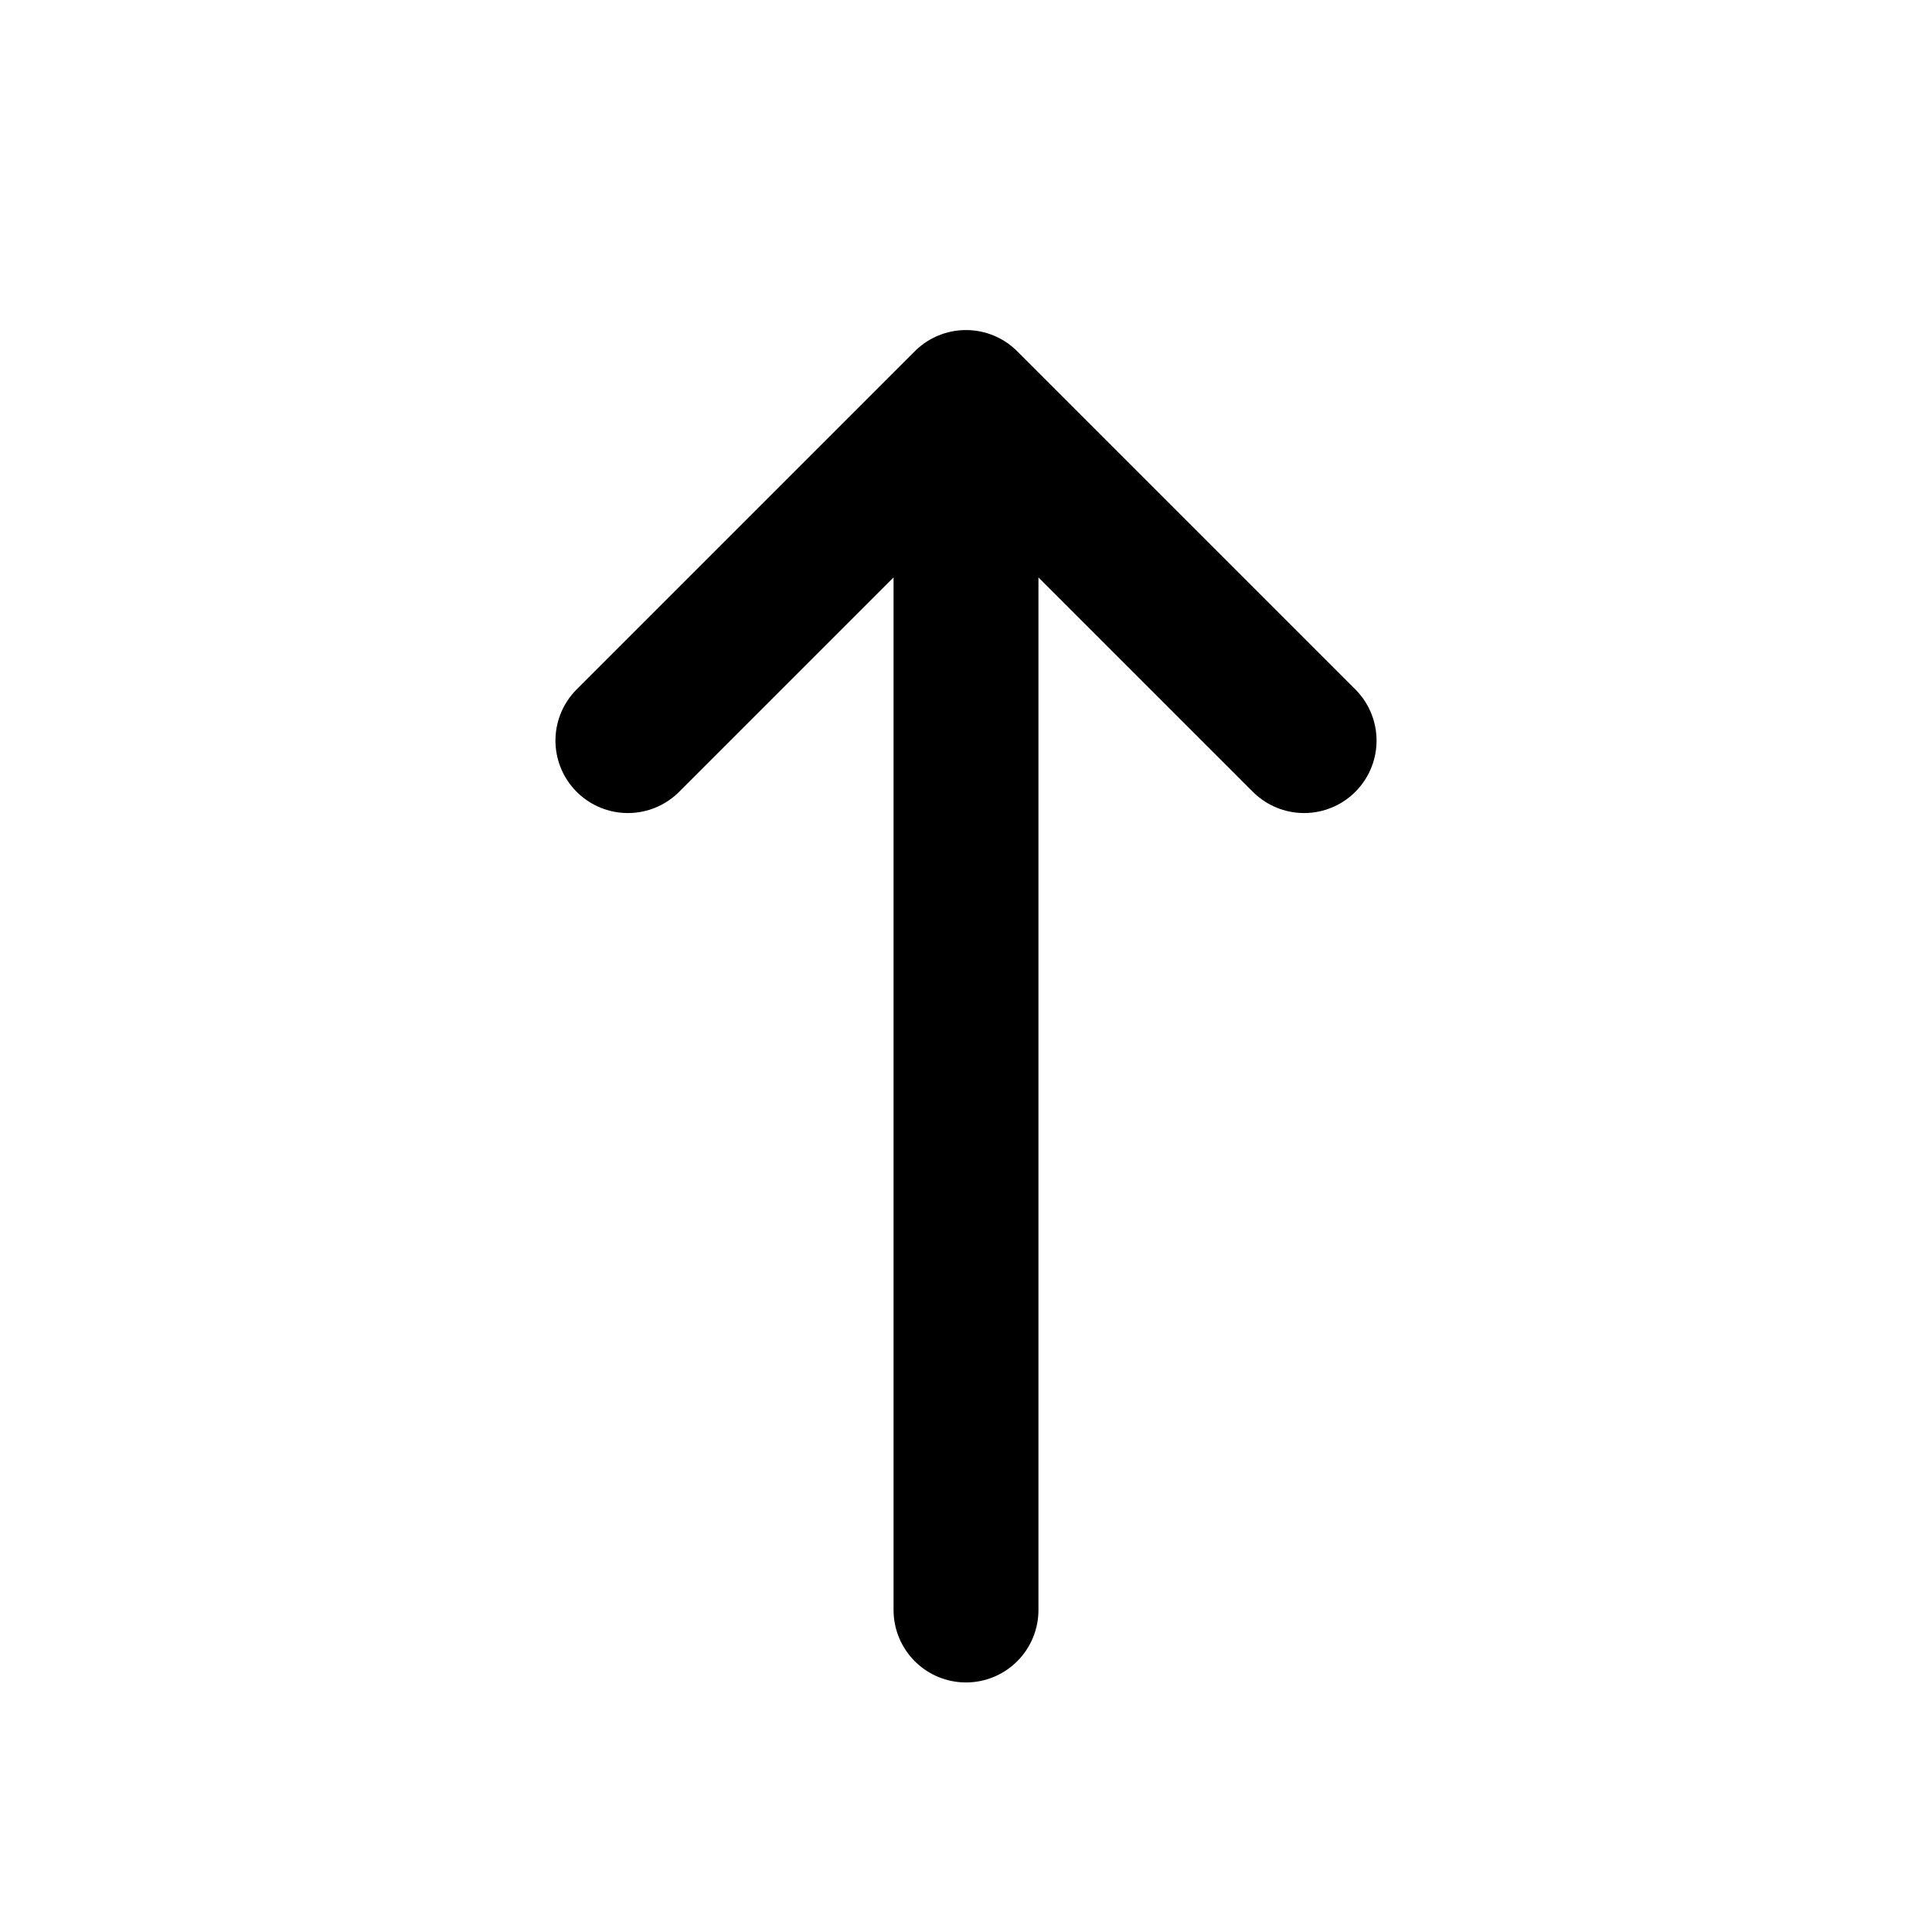
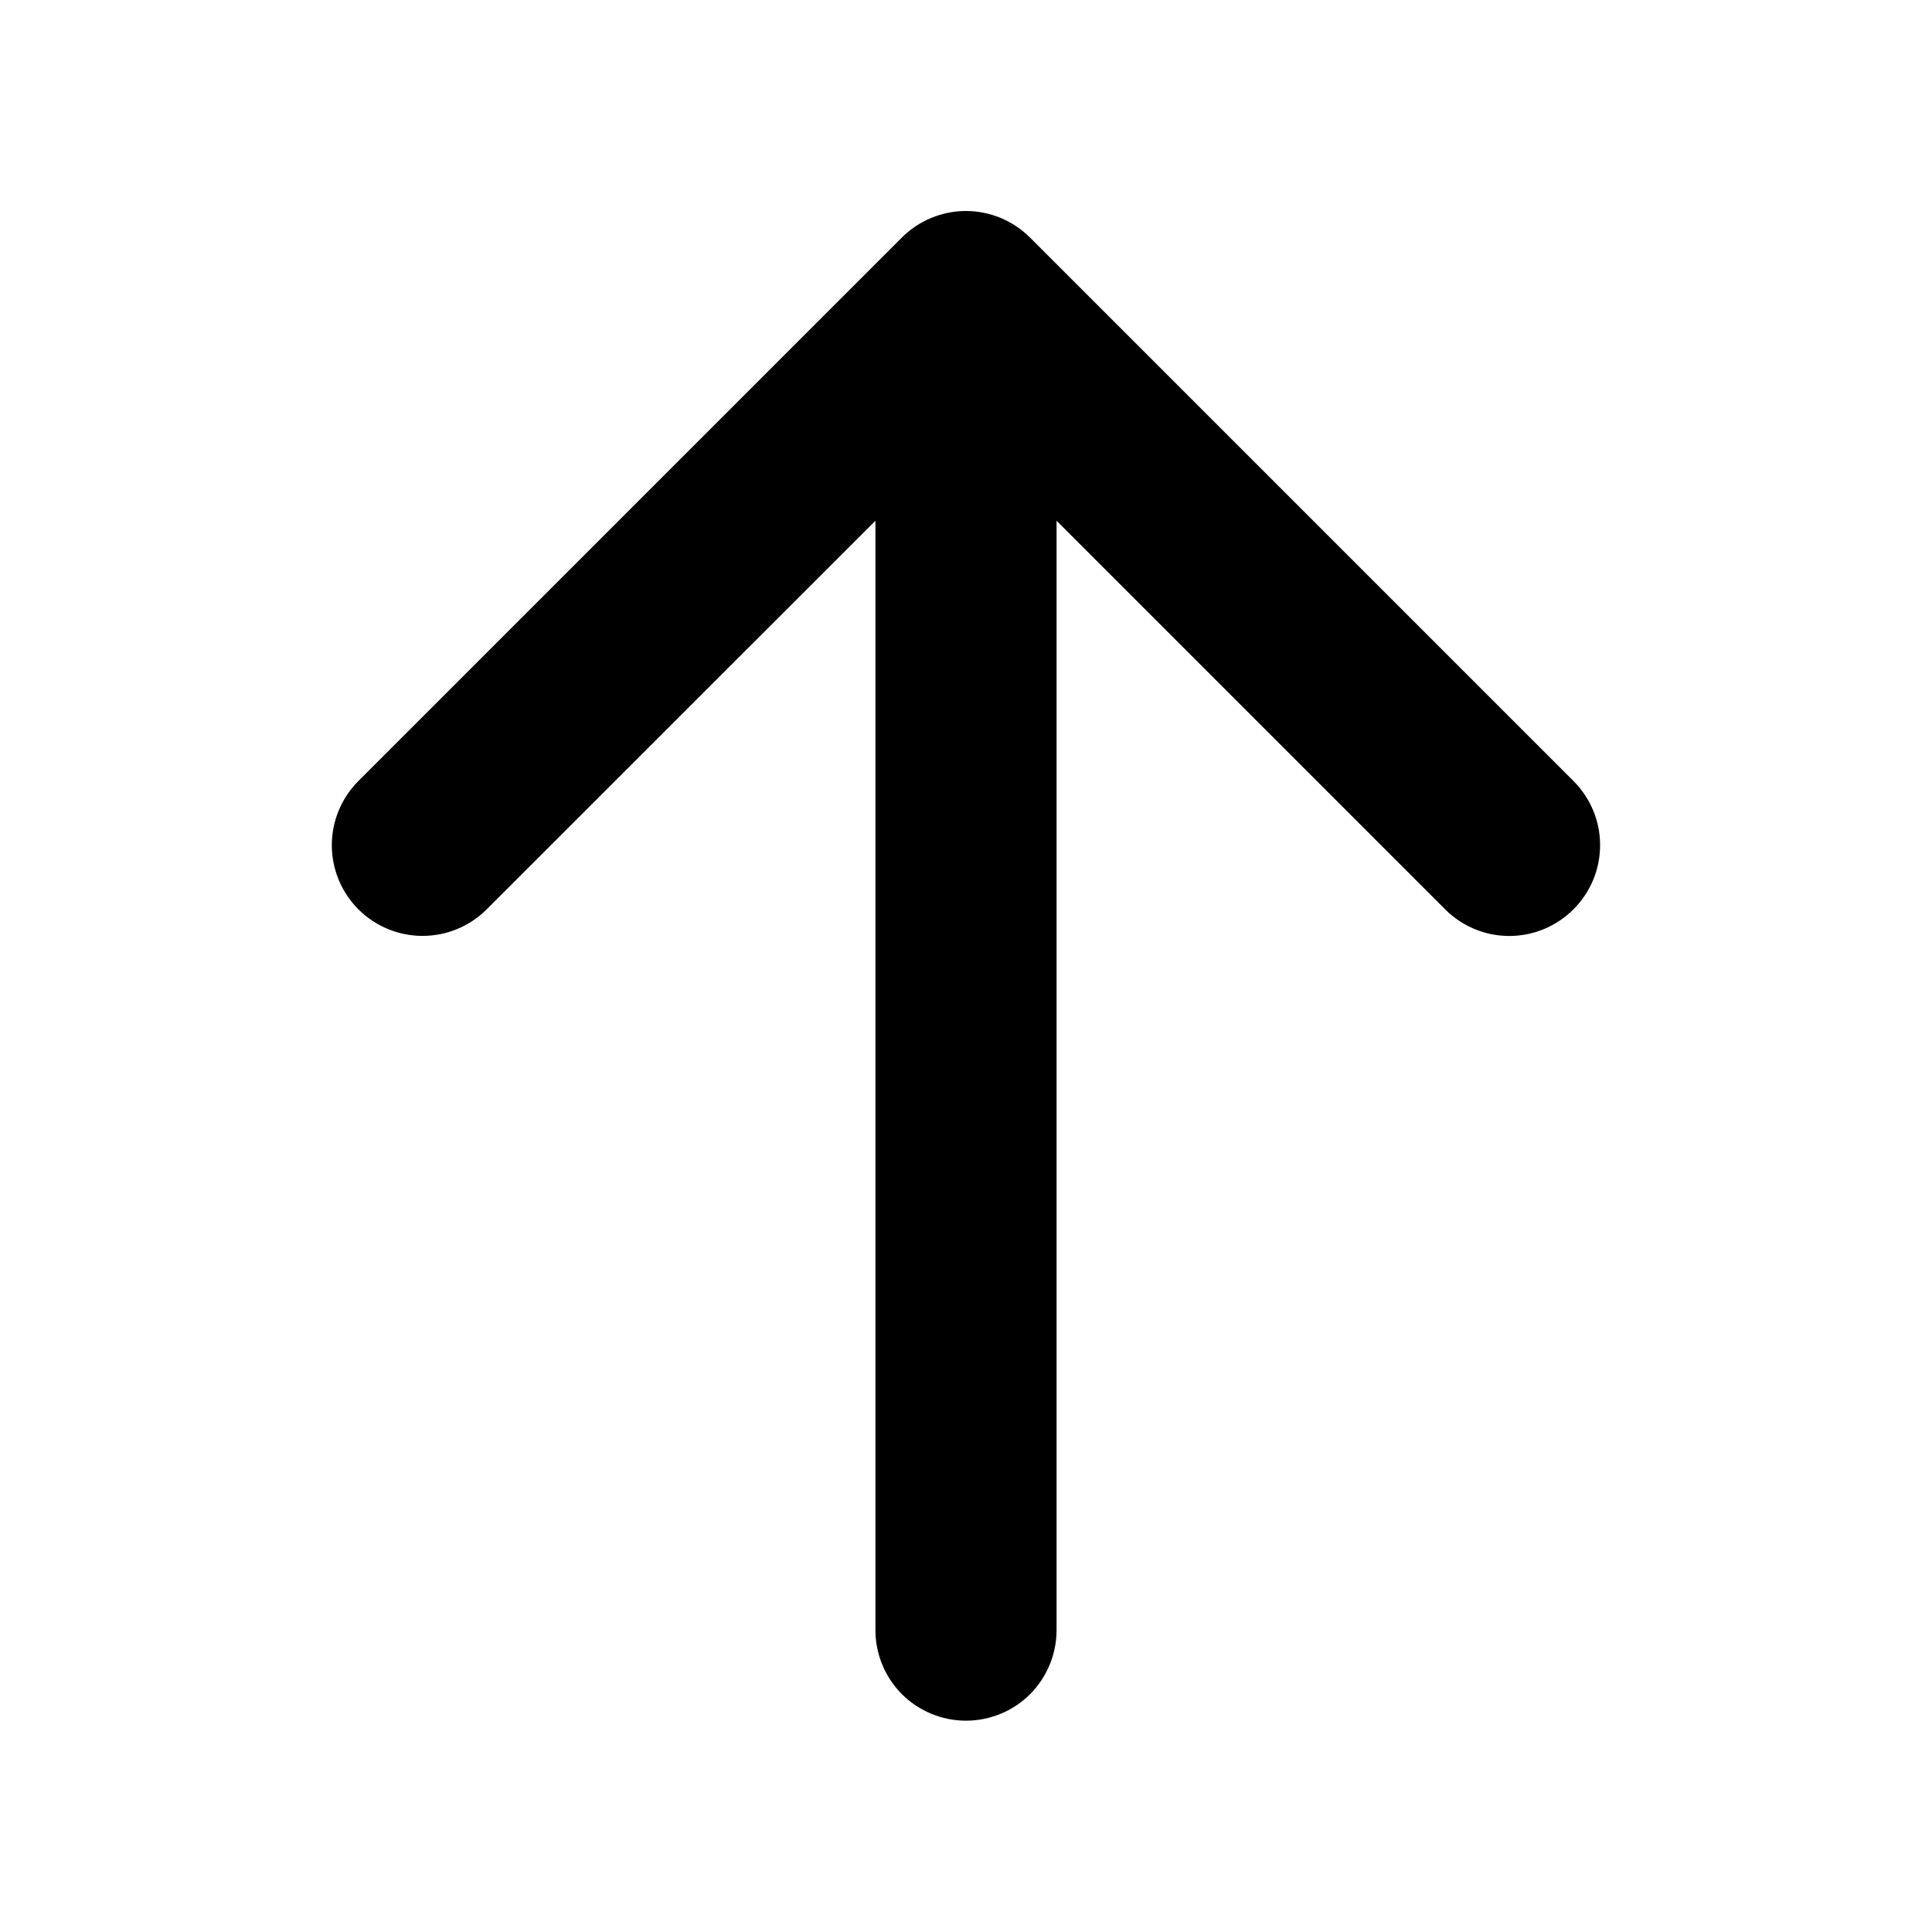
- <svg xmlns="http://www.w3.org/2000/svg" viewBox="0 0 24 24" fill="none" stroke="currentColor" stroke-width="1.8" stroke-linecap="round" stroke-linejoin="round">
-   <path d="M12 20V5M12 5l-4.2 4.2M12 5l4.2 4.2" />
+ <svg xmlns="http://www.w3.org/2000/svg" viewBox="0 0 24 24" fill="none">
+   <path d="M19.546 11.296C19.441 11.401 19.317 11.484 19.18 11.541C19.044 11.598 18.897 11.627 18.749 11.627C18.601 11.627 18.454 11.598 18.318 11.541C18.181 11.484 18.057 11.401 17.952 11.296L13.125 6.469V20.25C13.125 20.548 13.006 20.834 12.796 21.046C12.585 21.256 12.298 21.375 12 21.375C11.702 21.375 11.415 21.256 11.204 21.046C10.993 20.834 10.875 20.548 10.875 20.25V6.469L6.046 11.296C5.835 11.507 5.548 11.626 5.249 11.626C4.95 11.626 4.663 11.507 4.452 11.296C4.241 11.085 4.122 10.798 4.122 10.499C4.122 10.2 4.241 9.914 4.452 9.702L11.202 2.952C11.307 2.847 11.431 2.764 11.568 2.707C11.704 2.651 11.851 2.621 11.999 2.621C12.147 2.621 12.294 2.651 12.43 2.707C12.567 2.764 12.691 2.847 12.796 2.952L19.546 9.702C19.651 9.807 19.734 9.931 19.791 10.068C19.848 10.204 19.877 10.351 19.877 10.499C19.877 10.647 19.848 10.794 19.791 10.931C19.734 11.067 19.651 11.191 19.546 11.296Z" fill="currentColor" />
</svg>
